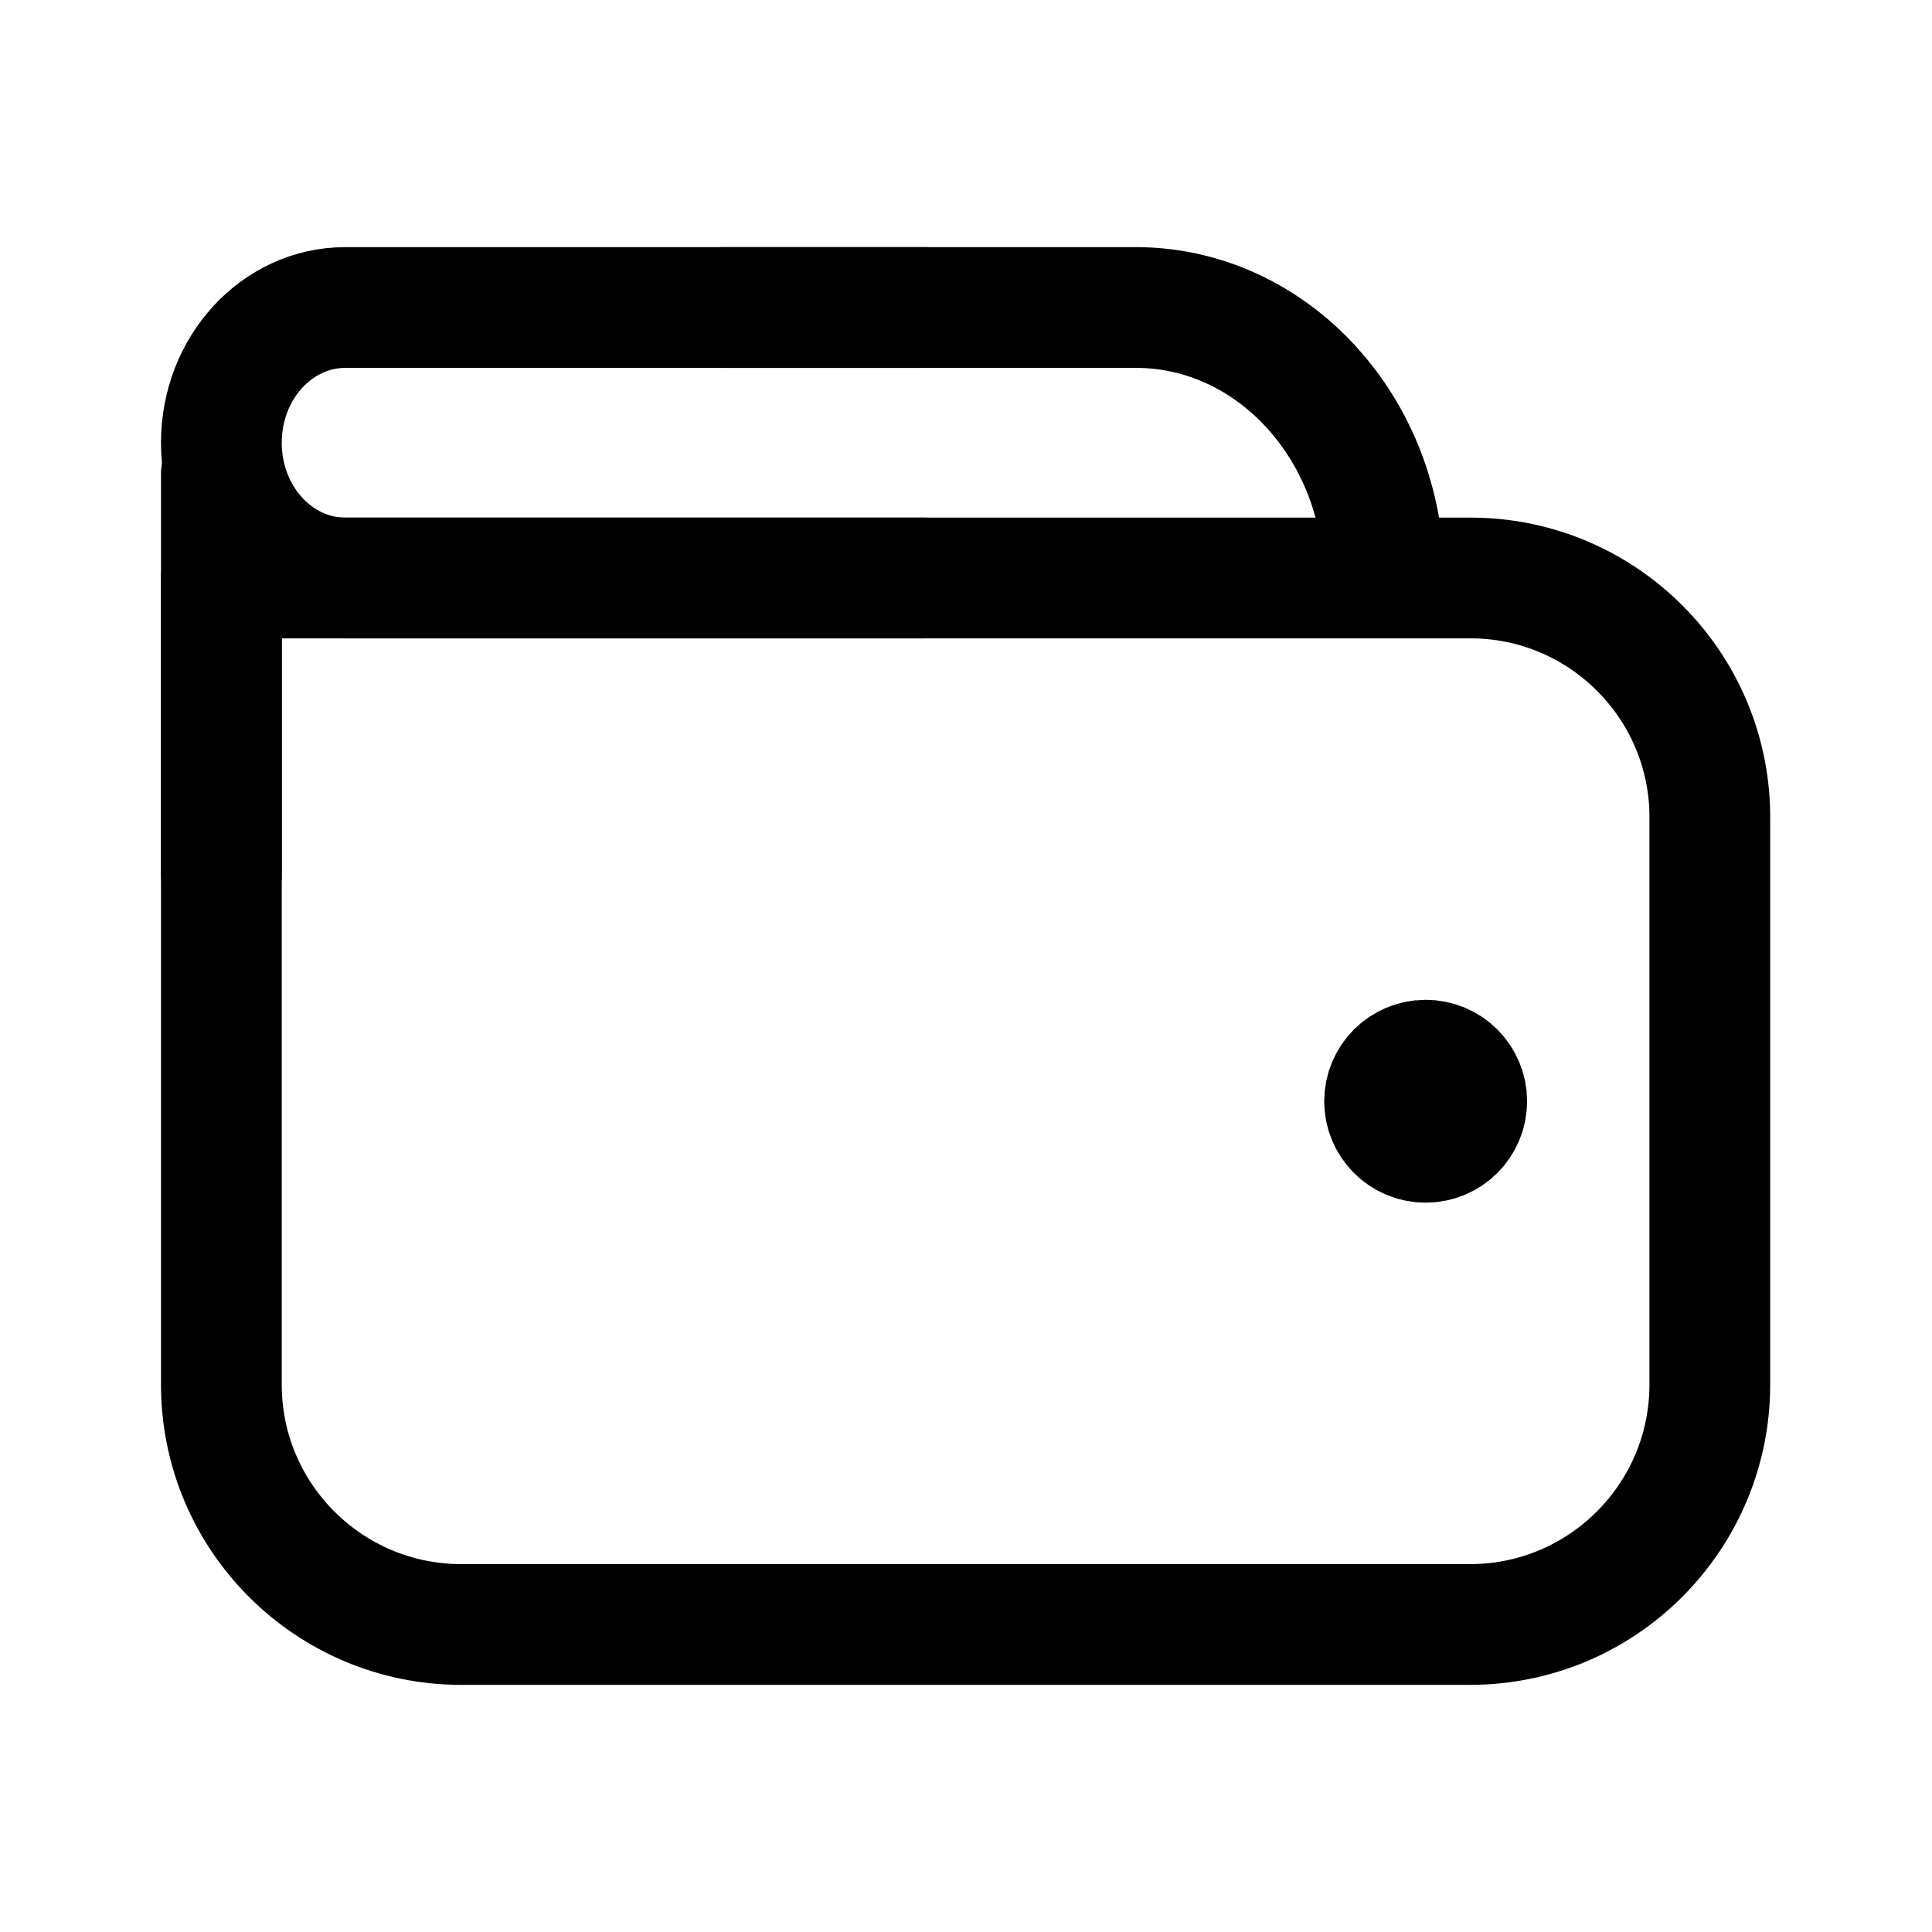
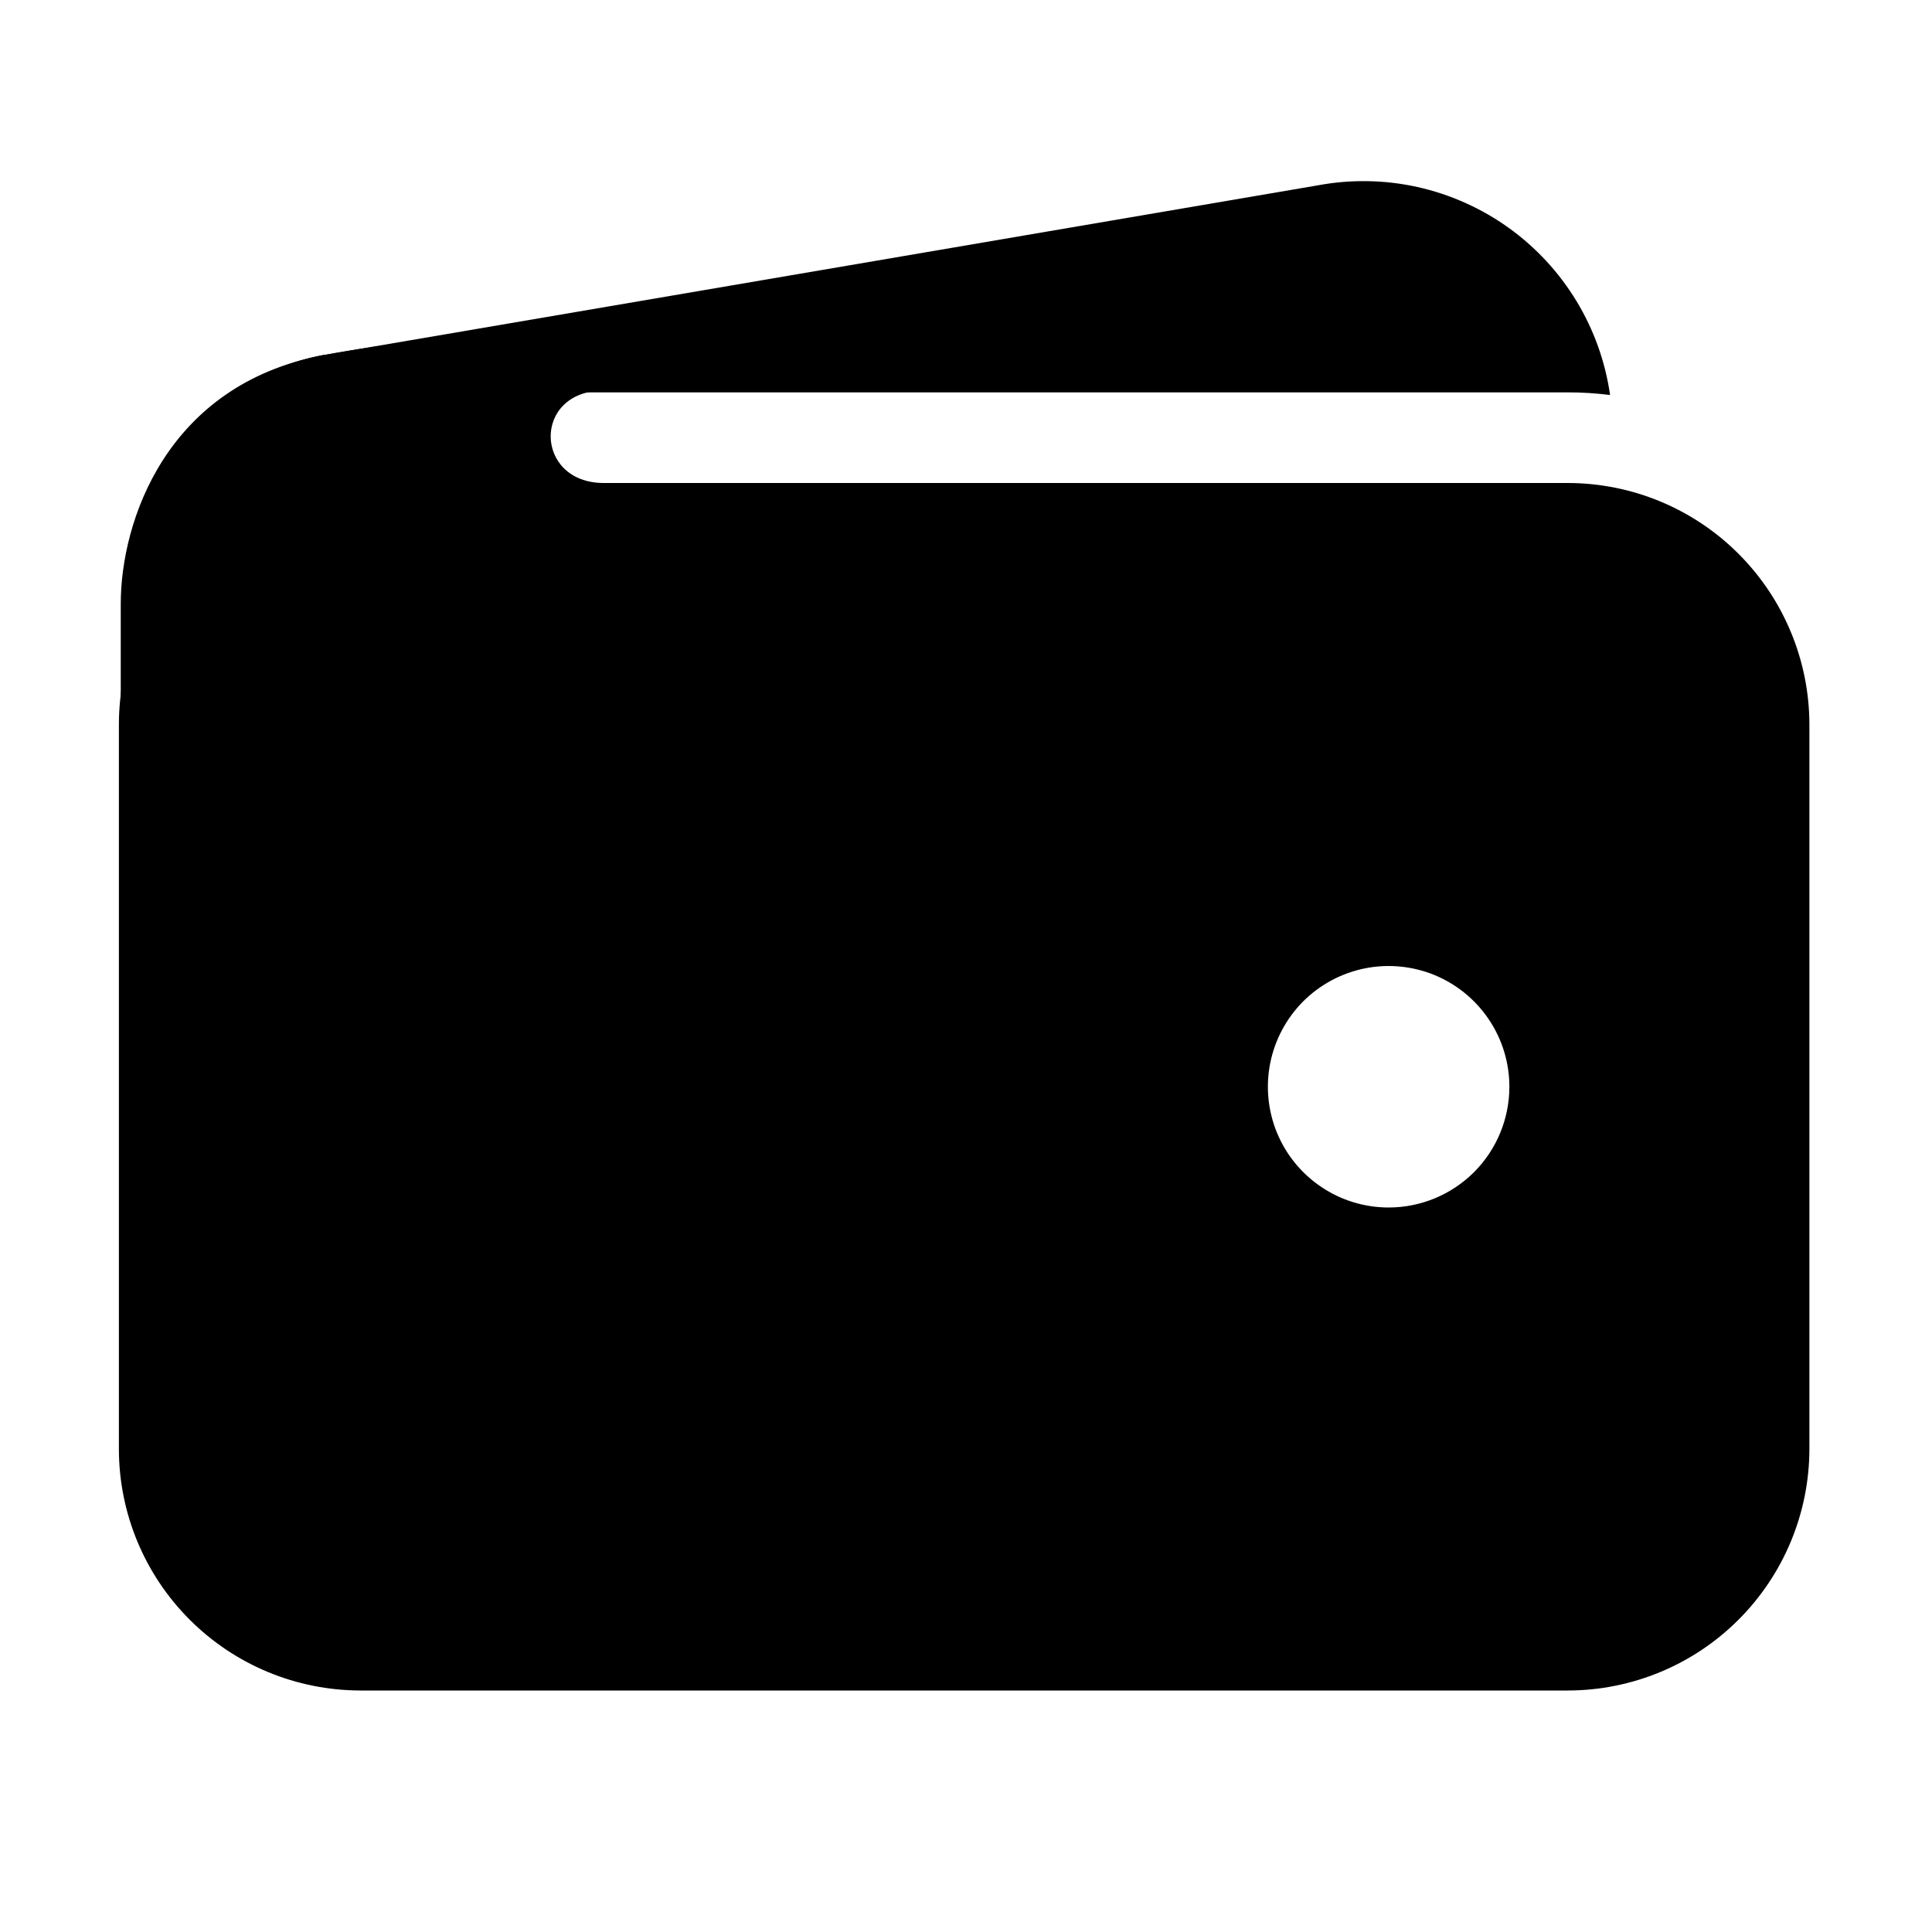
- <svg xmlns="http://www.w3.org/2000/svg" width="24" height="24" viewBox="0 0 24 24" fill="none" stroke="currentColor">
-   <path d="M18.27 7.18H2.75V17.2C2.75 18.85 4.09 20.18 5.73 20.18H18.26C19.91 20.18 21.24 18.84 21.24 17.2V10.17C21.25 8.52 19.91 7.18 18.27 7.18Z" stroke="currentColor" stroke-width="1.5" stroke-linecap="round" stroke-linejoin="round" />
-   <path d="M8.98 3.82H14.11C15.81 3.82 17.19 5.33 17.19 7.18" stroke-width="1.5" stroke-linecap="round" stroke-linejoin="round" />
-   <path d="M2.75 10.86V5.89" stroke-width="1.5" stroke-linecap="round" stroke-linejoin="round" />
-   <path d="M11.48 7.18H4.29C3.44 7.18 2.75 6.43 2.75 5.5C2.75 4.57 3.44 3.82 4.29 3.82H11.48" stroke="currentColor" stroke-width="1.5" stroke-linecap="round" stroke-linejoin="round" />
-   <path d="M17.71 14.19C17.992 14.19 18.22 13.962 18.22 13.68C18.22 13.398 17.992 13.17 17.71 13.17C17.428 13.17 17.2 13.398 17.2 13.68C17.2 13.962 17.428 14.19 17.71 14.19Z" fill="currentColor" stroke="currentColor" stroke-width="1.5" stroke-linecap="round" stroke-linejoin="round" />
+ <svg xmlns="http://www.w3.org/2000/svg" width="24" height="24" viewBox="0 0 24 24" fill="none">
+   <path d="M4.477 4.874H19.477C19.652 4.874 19.827 4.885 20.001 4.907C19.942 4.494 19.8 4.097 19.583 3.739C19.366 3.382 19.08 3.073 18.74 2.829C18.401 2.586 18.015 2.414 17.608 2.323C17.2 2.233 16.778 2.226 16.367 2.303L4.031 4.409H4.017C3.243 4.557 2.554 4.995 2.092 5.634C2.788 5.139 3.622 4.873 4.477 4.874V4.874Z" fill="black" />
+   <path d="M19.477 6H4.477C3.681 6.001 2.919 6.317 2.356 6.88C1.794 7.442 1.477 8.205 1.477 9V18C1.477 18.795 1.794 19.558 2.356 20.12C2.919 20.683 3.681 20.999 4.477 21H19.477C20.272 20.999 21.035 20.683 21.597 20.12C22.159 19.558 22.476 18.795 22.477 18V9C22.476 8.205 22.159 7.442 21.597 6.88C21.035 6.317 20.272 6.001 19.477 6V6ZM17.25 15C16.953 15 16.663 14.912 16.417 14.747C16.17 14.582 15.978 14.348 15.864 14.074C15.751 13.8 15.721 13.498 15.779 13.207C15.837 12.916 15.98 12.649 16.189 12.439C16.399 12.23 16.666 12.087 16.957 12.029C17.248 11.971 17.55 12.001 17.824 12.114C18.098 12.228 18.332 12.42 18.497 12.667C18.662 12.913 18.75 13.203 18.75 13.5C18.75 13.898 18.592 14.279 18.311 14.561C18.029 14.842 17.648 15 17.25 15Z" fill="black" />
+   <path d="M1.5 12.164V7.5C1.5 6.484 2.062 4.781 4.015 4.412C5.672 4.102 7.312 4.102 7.312 4.102C7.312 4.102 8.391 4.852 7.5 4.852C6.609 4.852 6.633 6 7.5 6C8.367 6 7.5 7.102 7.5 7.102L4.008 11.062L1.5 12.164Z" fill="black" />
</svg>
